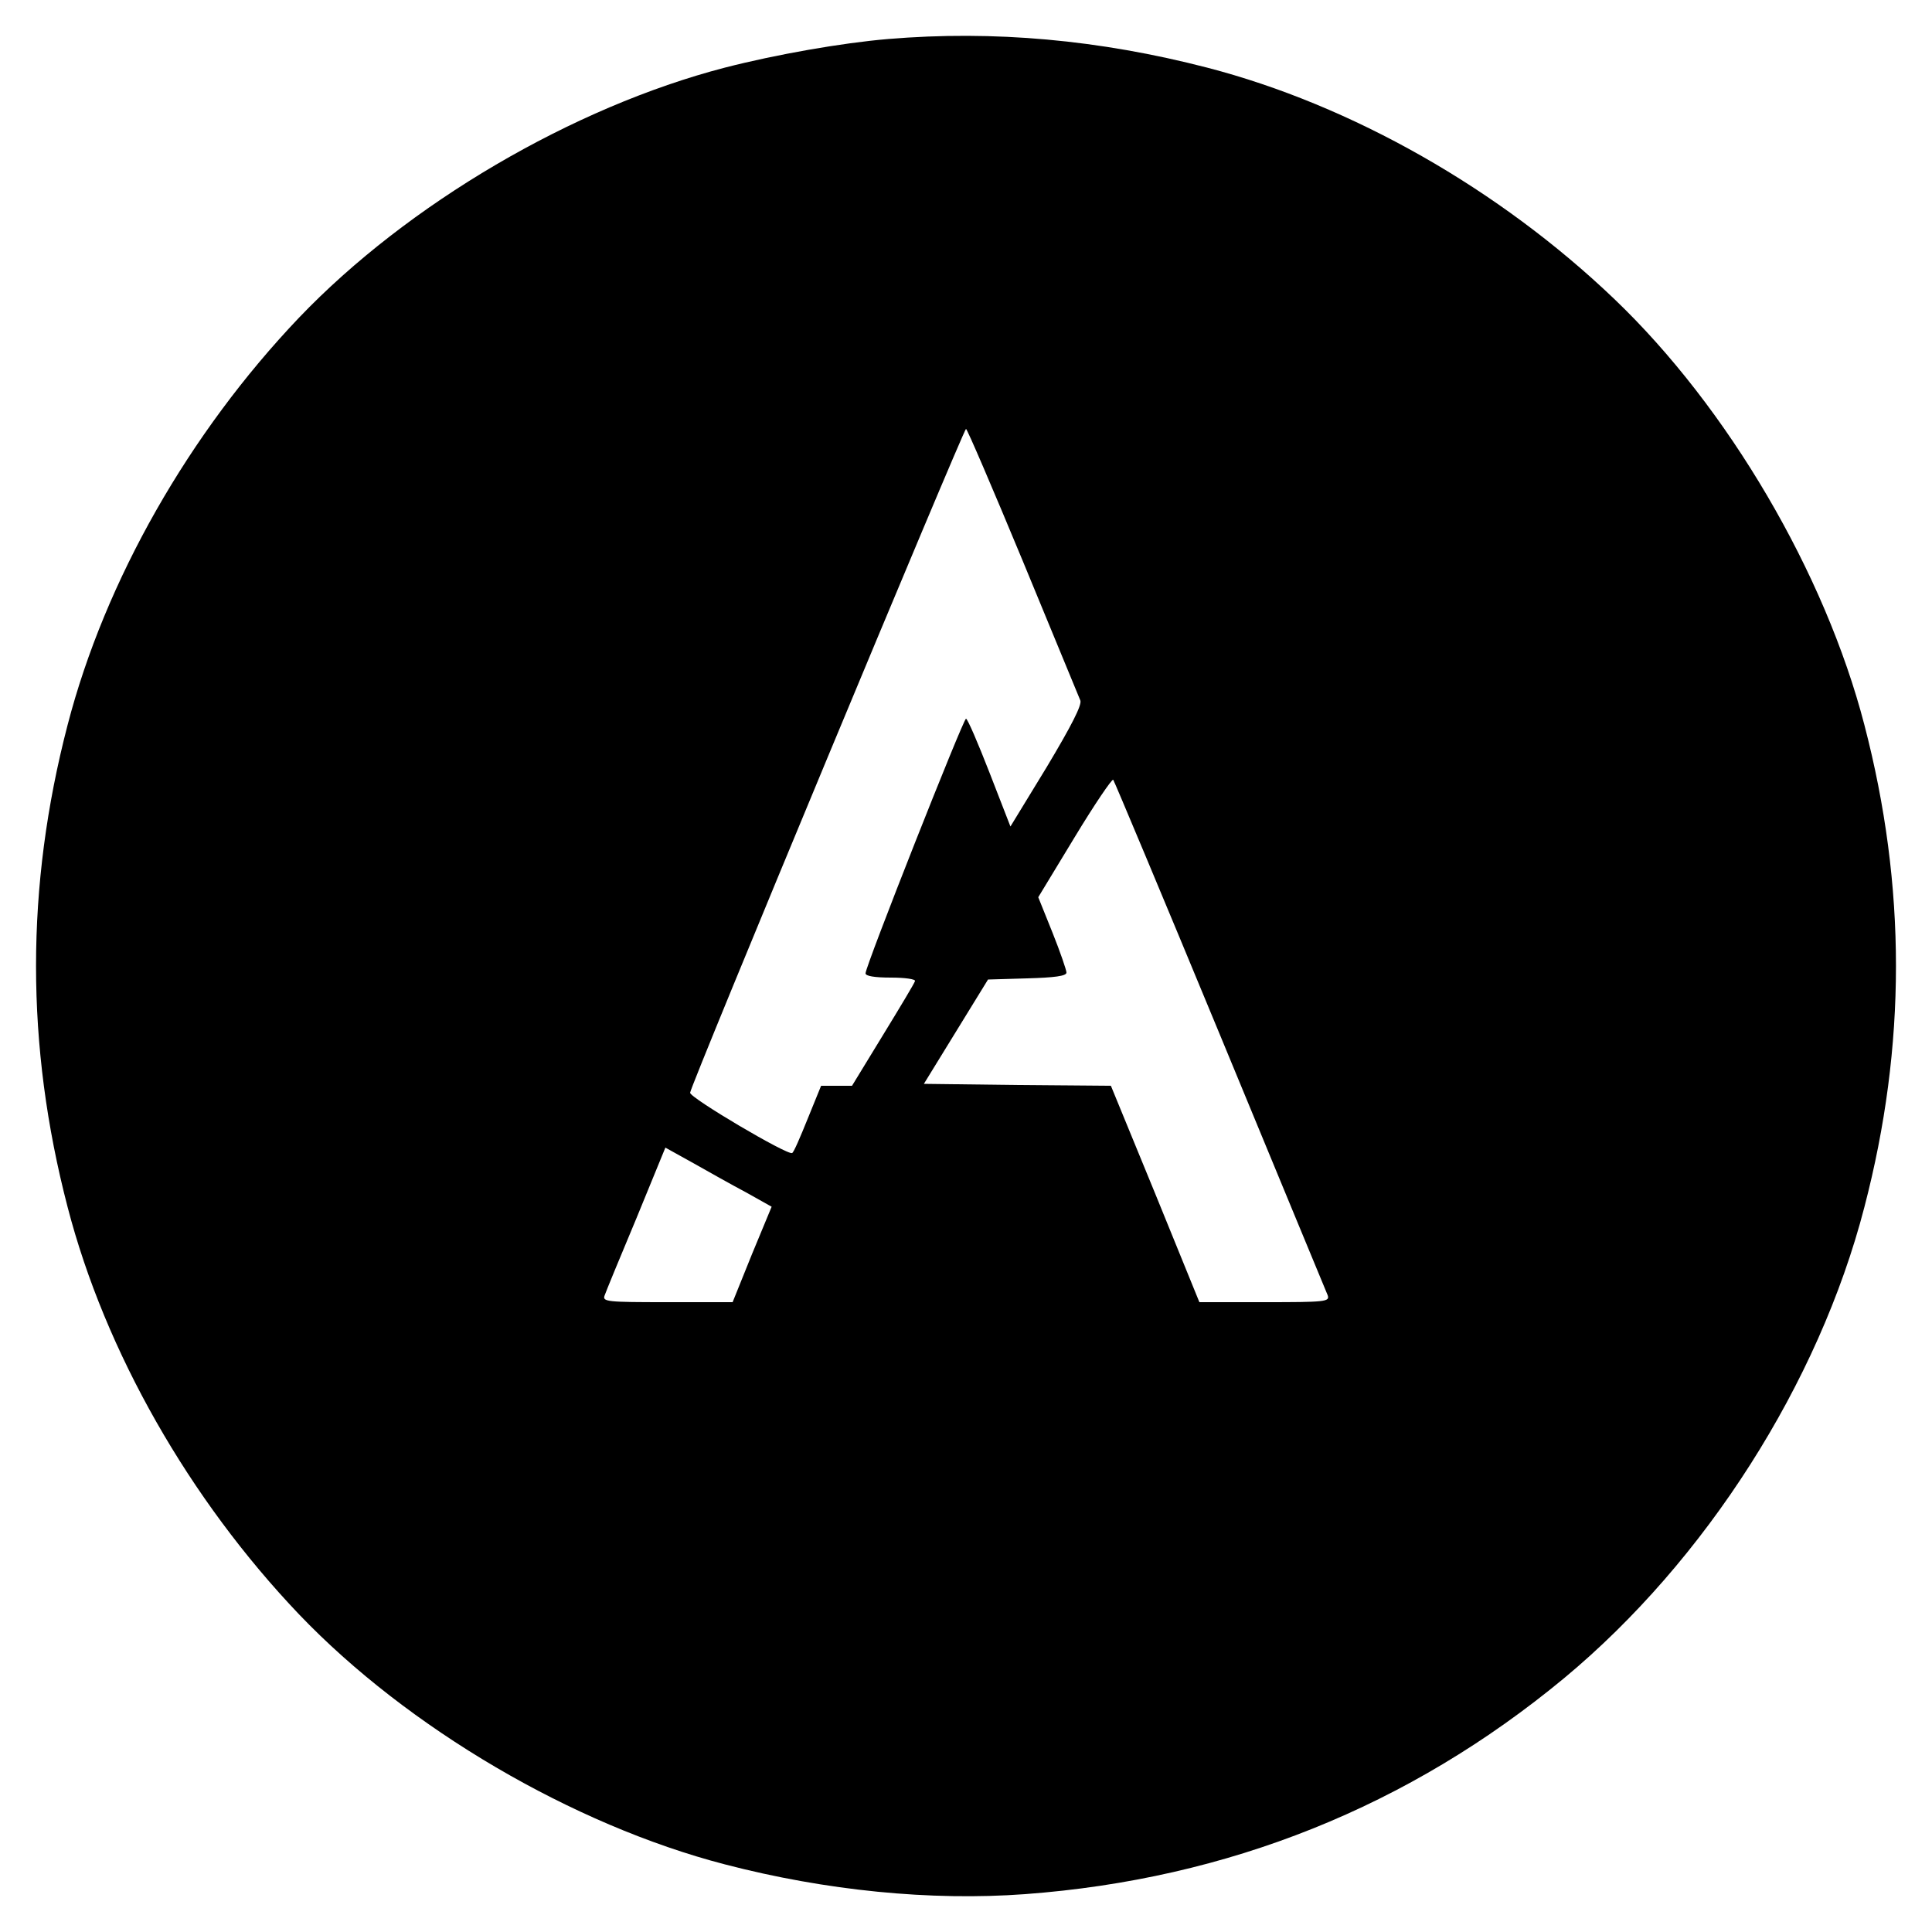
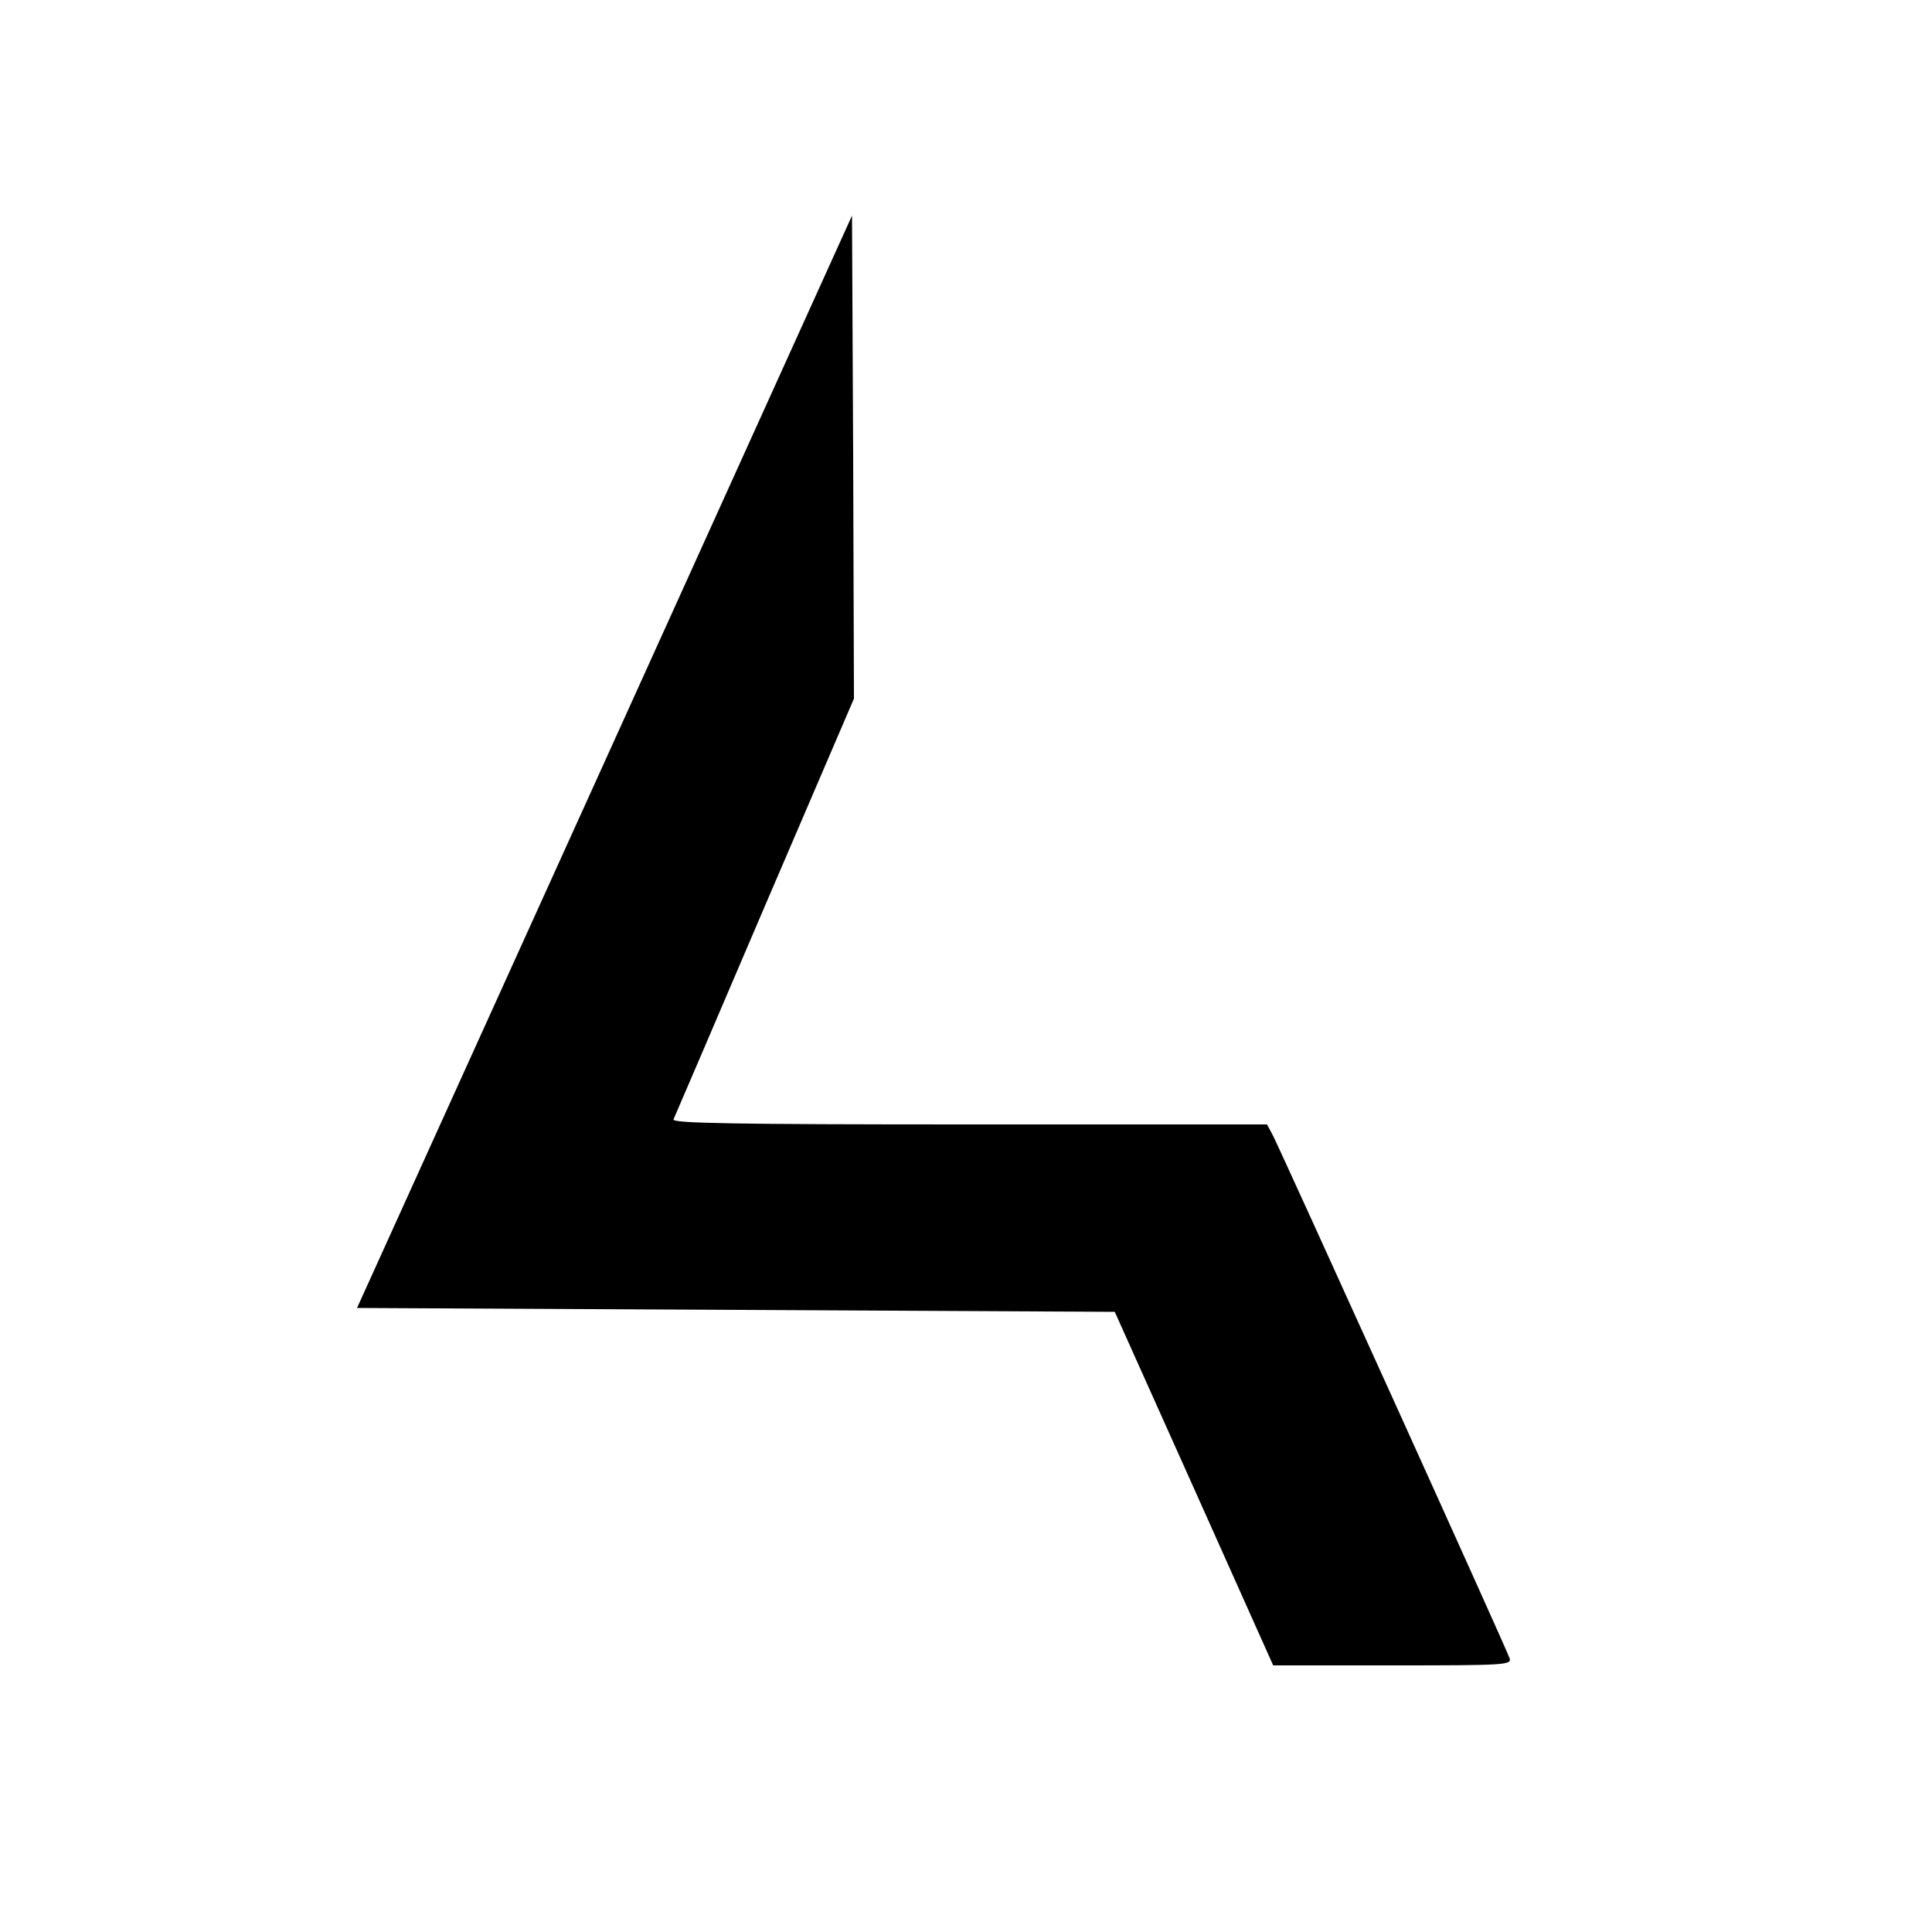
<svg xmlns="http://www.w3.org/2000/svg" version="1.0" width="500pt" height="500pt" viewBox="0 0 500 500" preserveAspectRatio="xMidYMid meet">
  <g transform="translate(0,500) scale(0.1,-0.1)" fill="#000000" stroke="none">
-     <path d="M2298 4899 c-119 -10 -290 -40 -422 -74 -393 -102 -821 -353 -1102 -647 -284 -298 -502 -680 -599 -1054 -109 -418 -109 -830 0 -1248 97 -374 315 -756 599 -1054 281 -294 709 -545 1102 -647 261 -68 533 -95 777 -77 526 39 994 227 1395 559 366 304 659 763 777 1219 109 418 109 830 0 1248 -102 393 -353 821 -647 1102 -298 285 -680 502 -1054 599 -278 72 -552 97 -826 74z m349 -1351 c78 -189 145 -351 149 -361 4 -12 -23 -65 -87 -172 l-94 -154 -54 139 c-30 77 -57 140 -61 140 -7 0 -260 -640 -260 -659 0 -7 23 -11 66 -11 36 0 64 -4 62 -9 -1 -5 -39 -68 -83 -140 l-80 -131 -40 0 -40 0 -35 -86 c-19 -47 -36 -87 -40 -88 -11 -7 -265 143 -264 156 1 19 708 1718 714 1718 3 0 69 -154 147 -342z m511 -1228 c149 -360 274 -663 278 -672 6 -17 -6 -18 -163 -18 l-169 0 -114 280 -115 280 -242 2 -242 3 83 135 83 135 101 3 c71 2 102 6 102 15 0 6 -16 53 -36 103 l-37 92 94 155 c52 86 97 152 100 149 3 -4 128 -302 277 -662z m-1227 -406 l66 -37 -51 -123 -50 -124 -169 0 c-157 0 -169 1 -162 18 3 9 40 99 82 199 l75 183 72 -40 c39 -22 101 -57 137 -76z" />
+     <path d="M1565 3029 l-641 -1414 981 -5 980 -5 205 -457 205 -458 309 0 c289 0 308 1 303 18 -5 18 -589 1307 -613 1354 l-15 28 -770 0 c-613 0 -770 3 -766 13 3 6 109 254 236 551 l231 538 -2 625 -3 625 -640 -1413z" />
  </g>
</svg>
